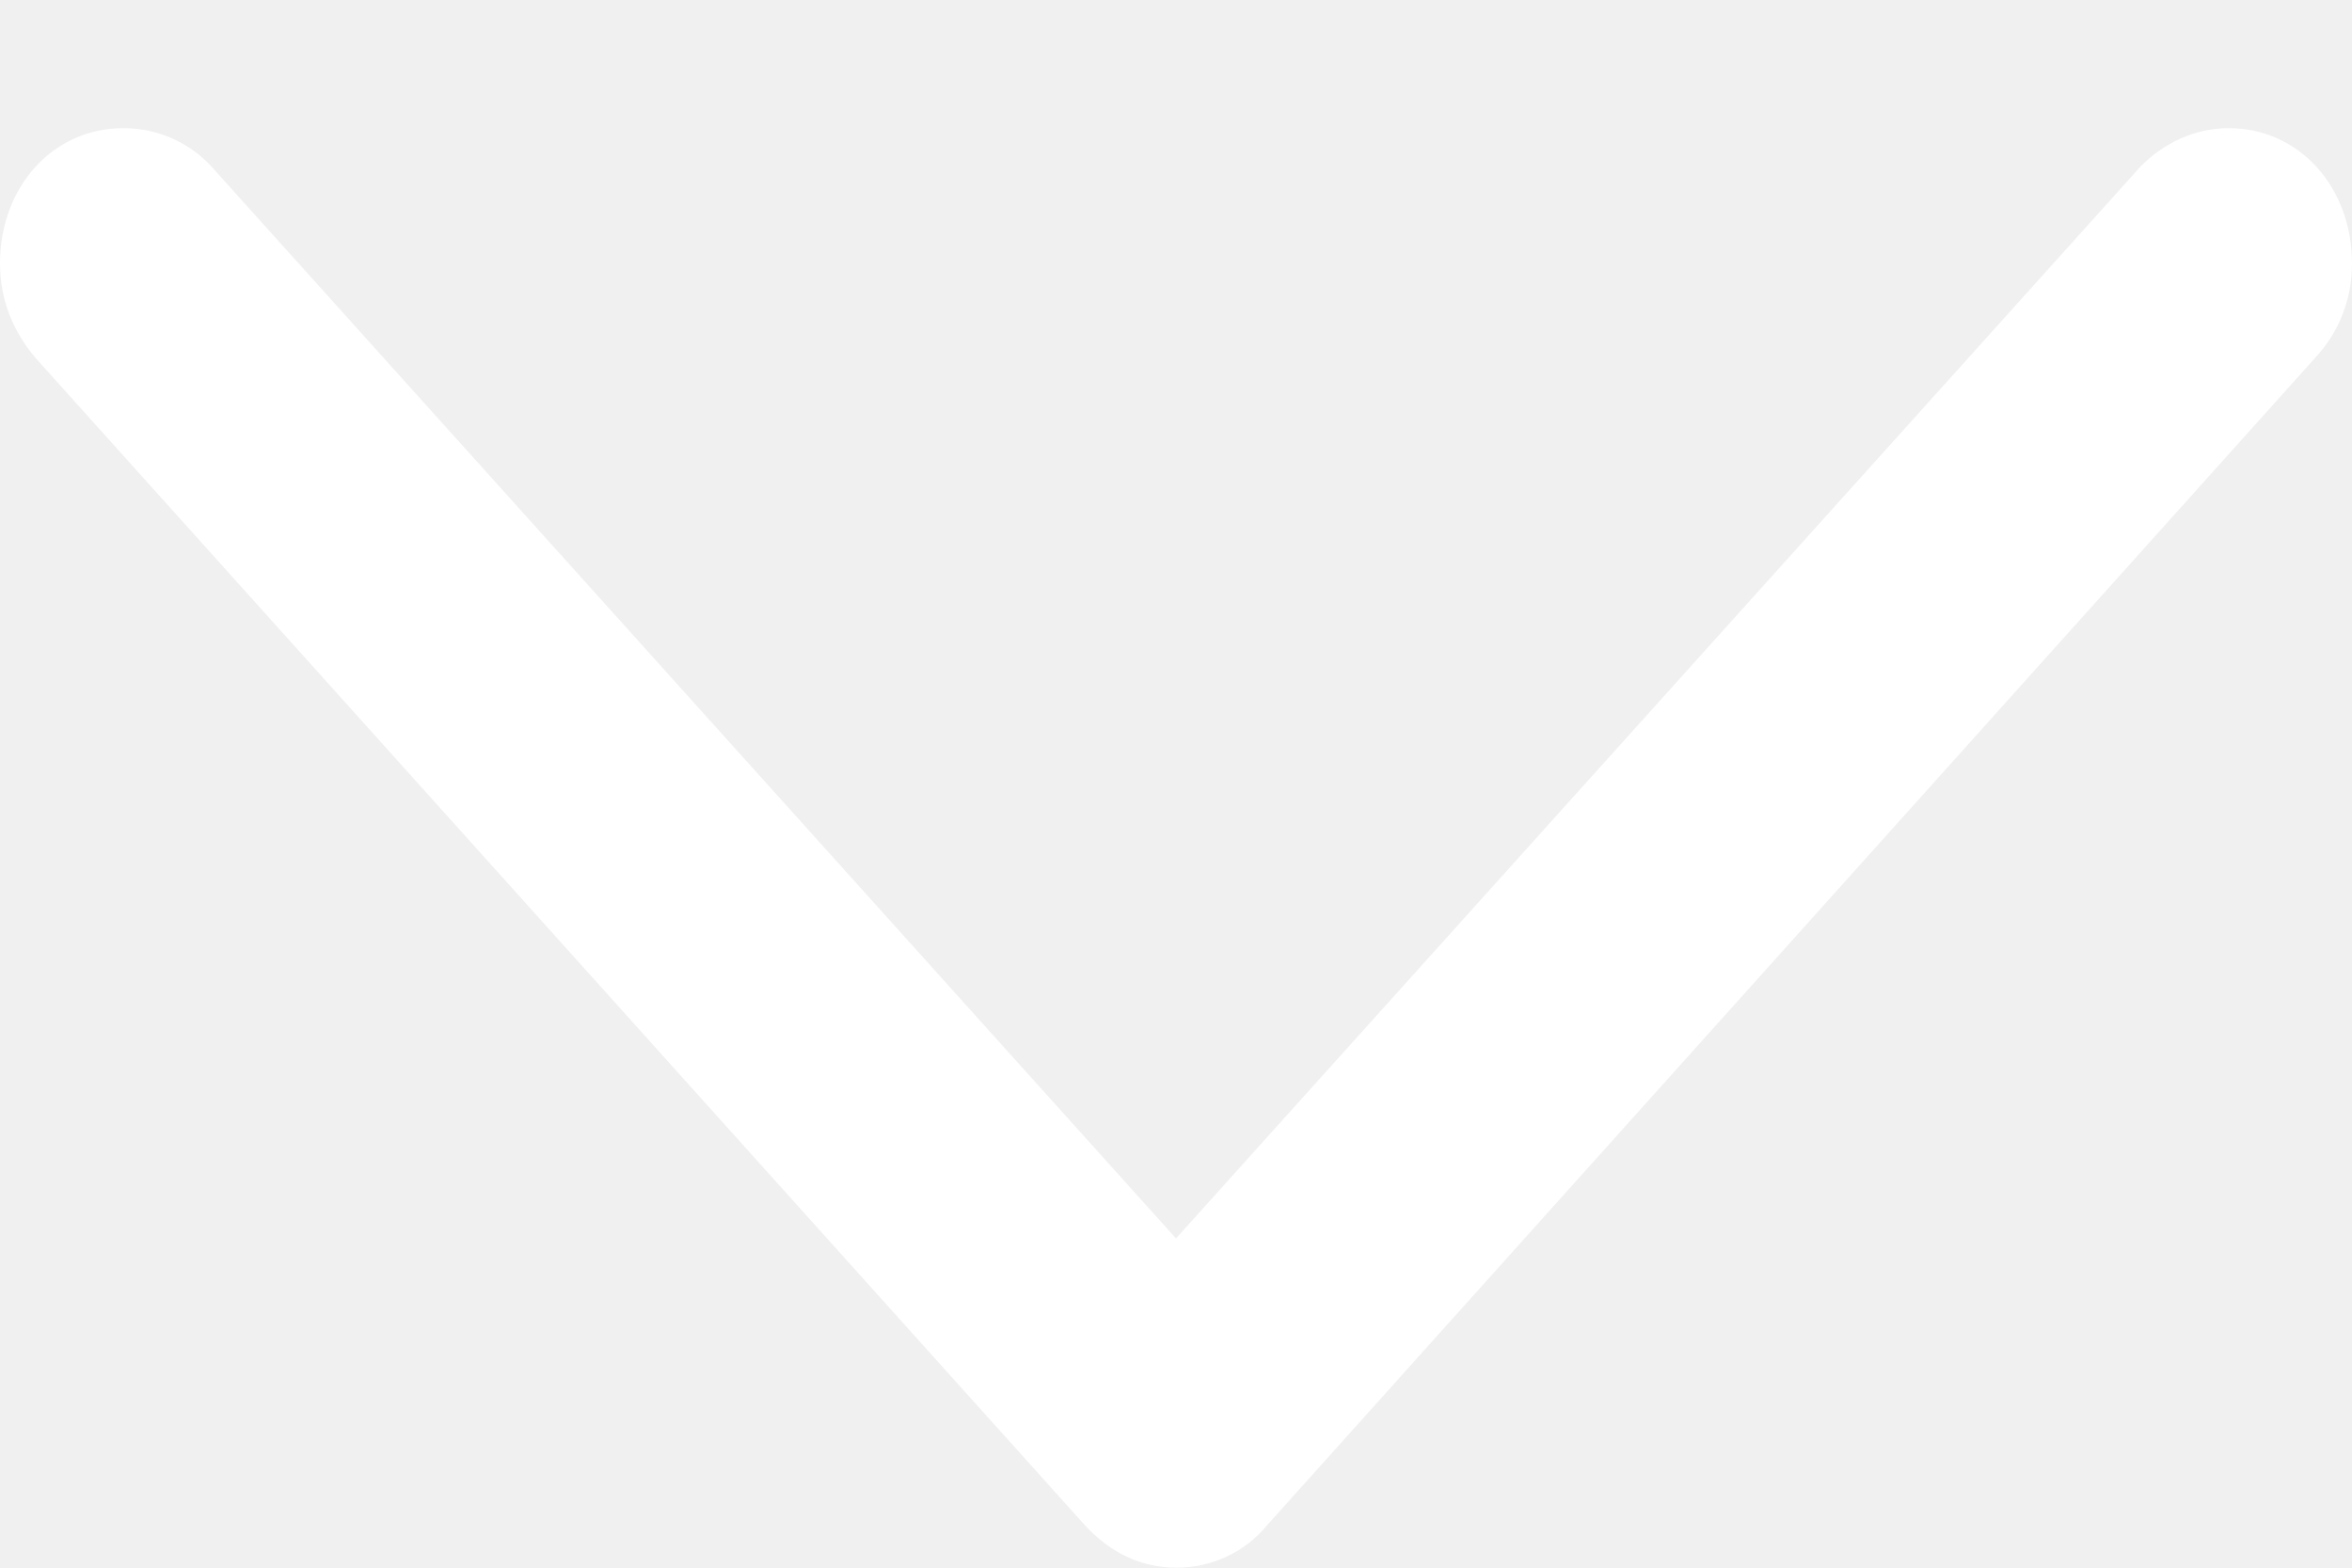
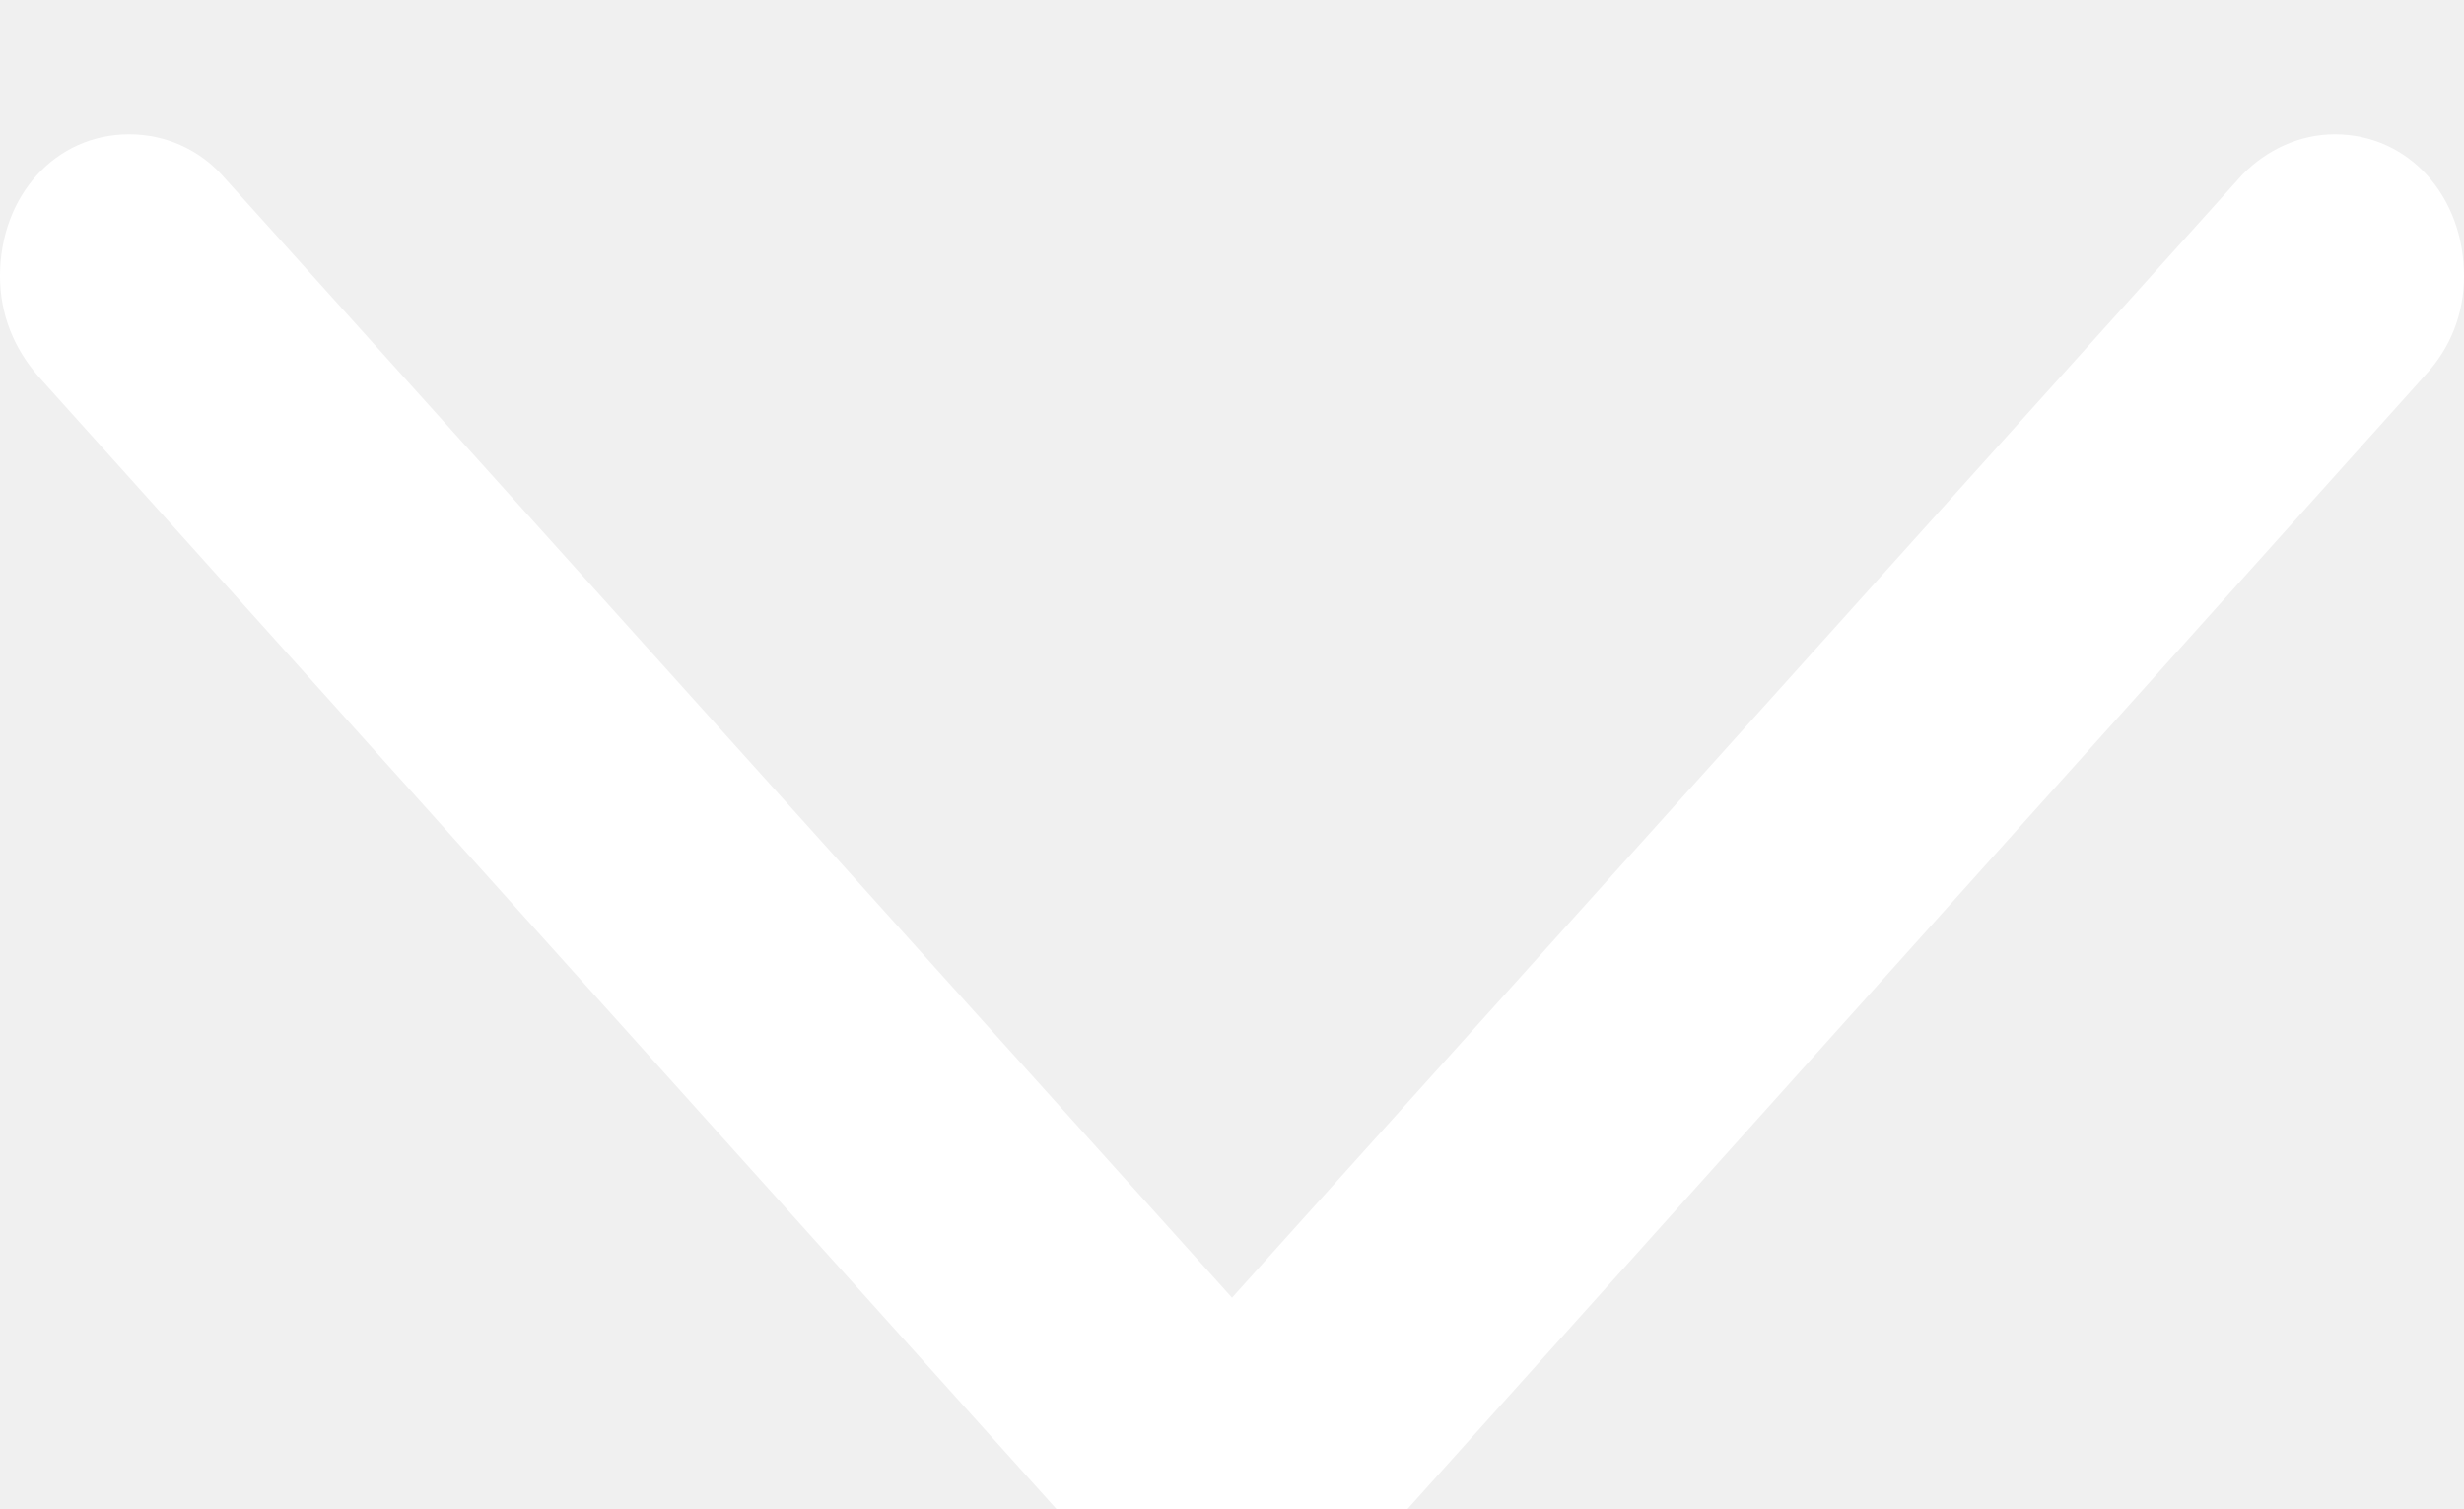
- <svg xmlns="http://www.w3.org/2000/svg" width="12" height="8" viewBox="0 0 12 8" fill="none">
+ <svg xmlns="http://www.w3.org/2000/svg">
  <path d="M6.003 8C6.176 8 6.349 7.925 6.466 7.782L11.813 1.825C11.931 1.698 12 1.532 12 1.345C12 0.954 11.73 0.654 11.371 0.654C11.199 0.654 11.04 0.729 10.922 0.849L5.63 6.731H6.37L1.078 0.849C0.967 0.729 0.808 0.654 0.629 0.654C0.269 0.654 0 0.954 0 1.345C0 1.532 0.069 1.698 0.187 1.833L5.534 7.782C5.665 7.925 5.824 8 6.003 8Z" fill="white" />
</svg>
